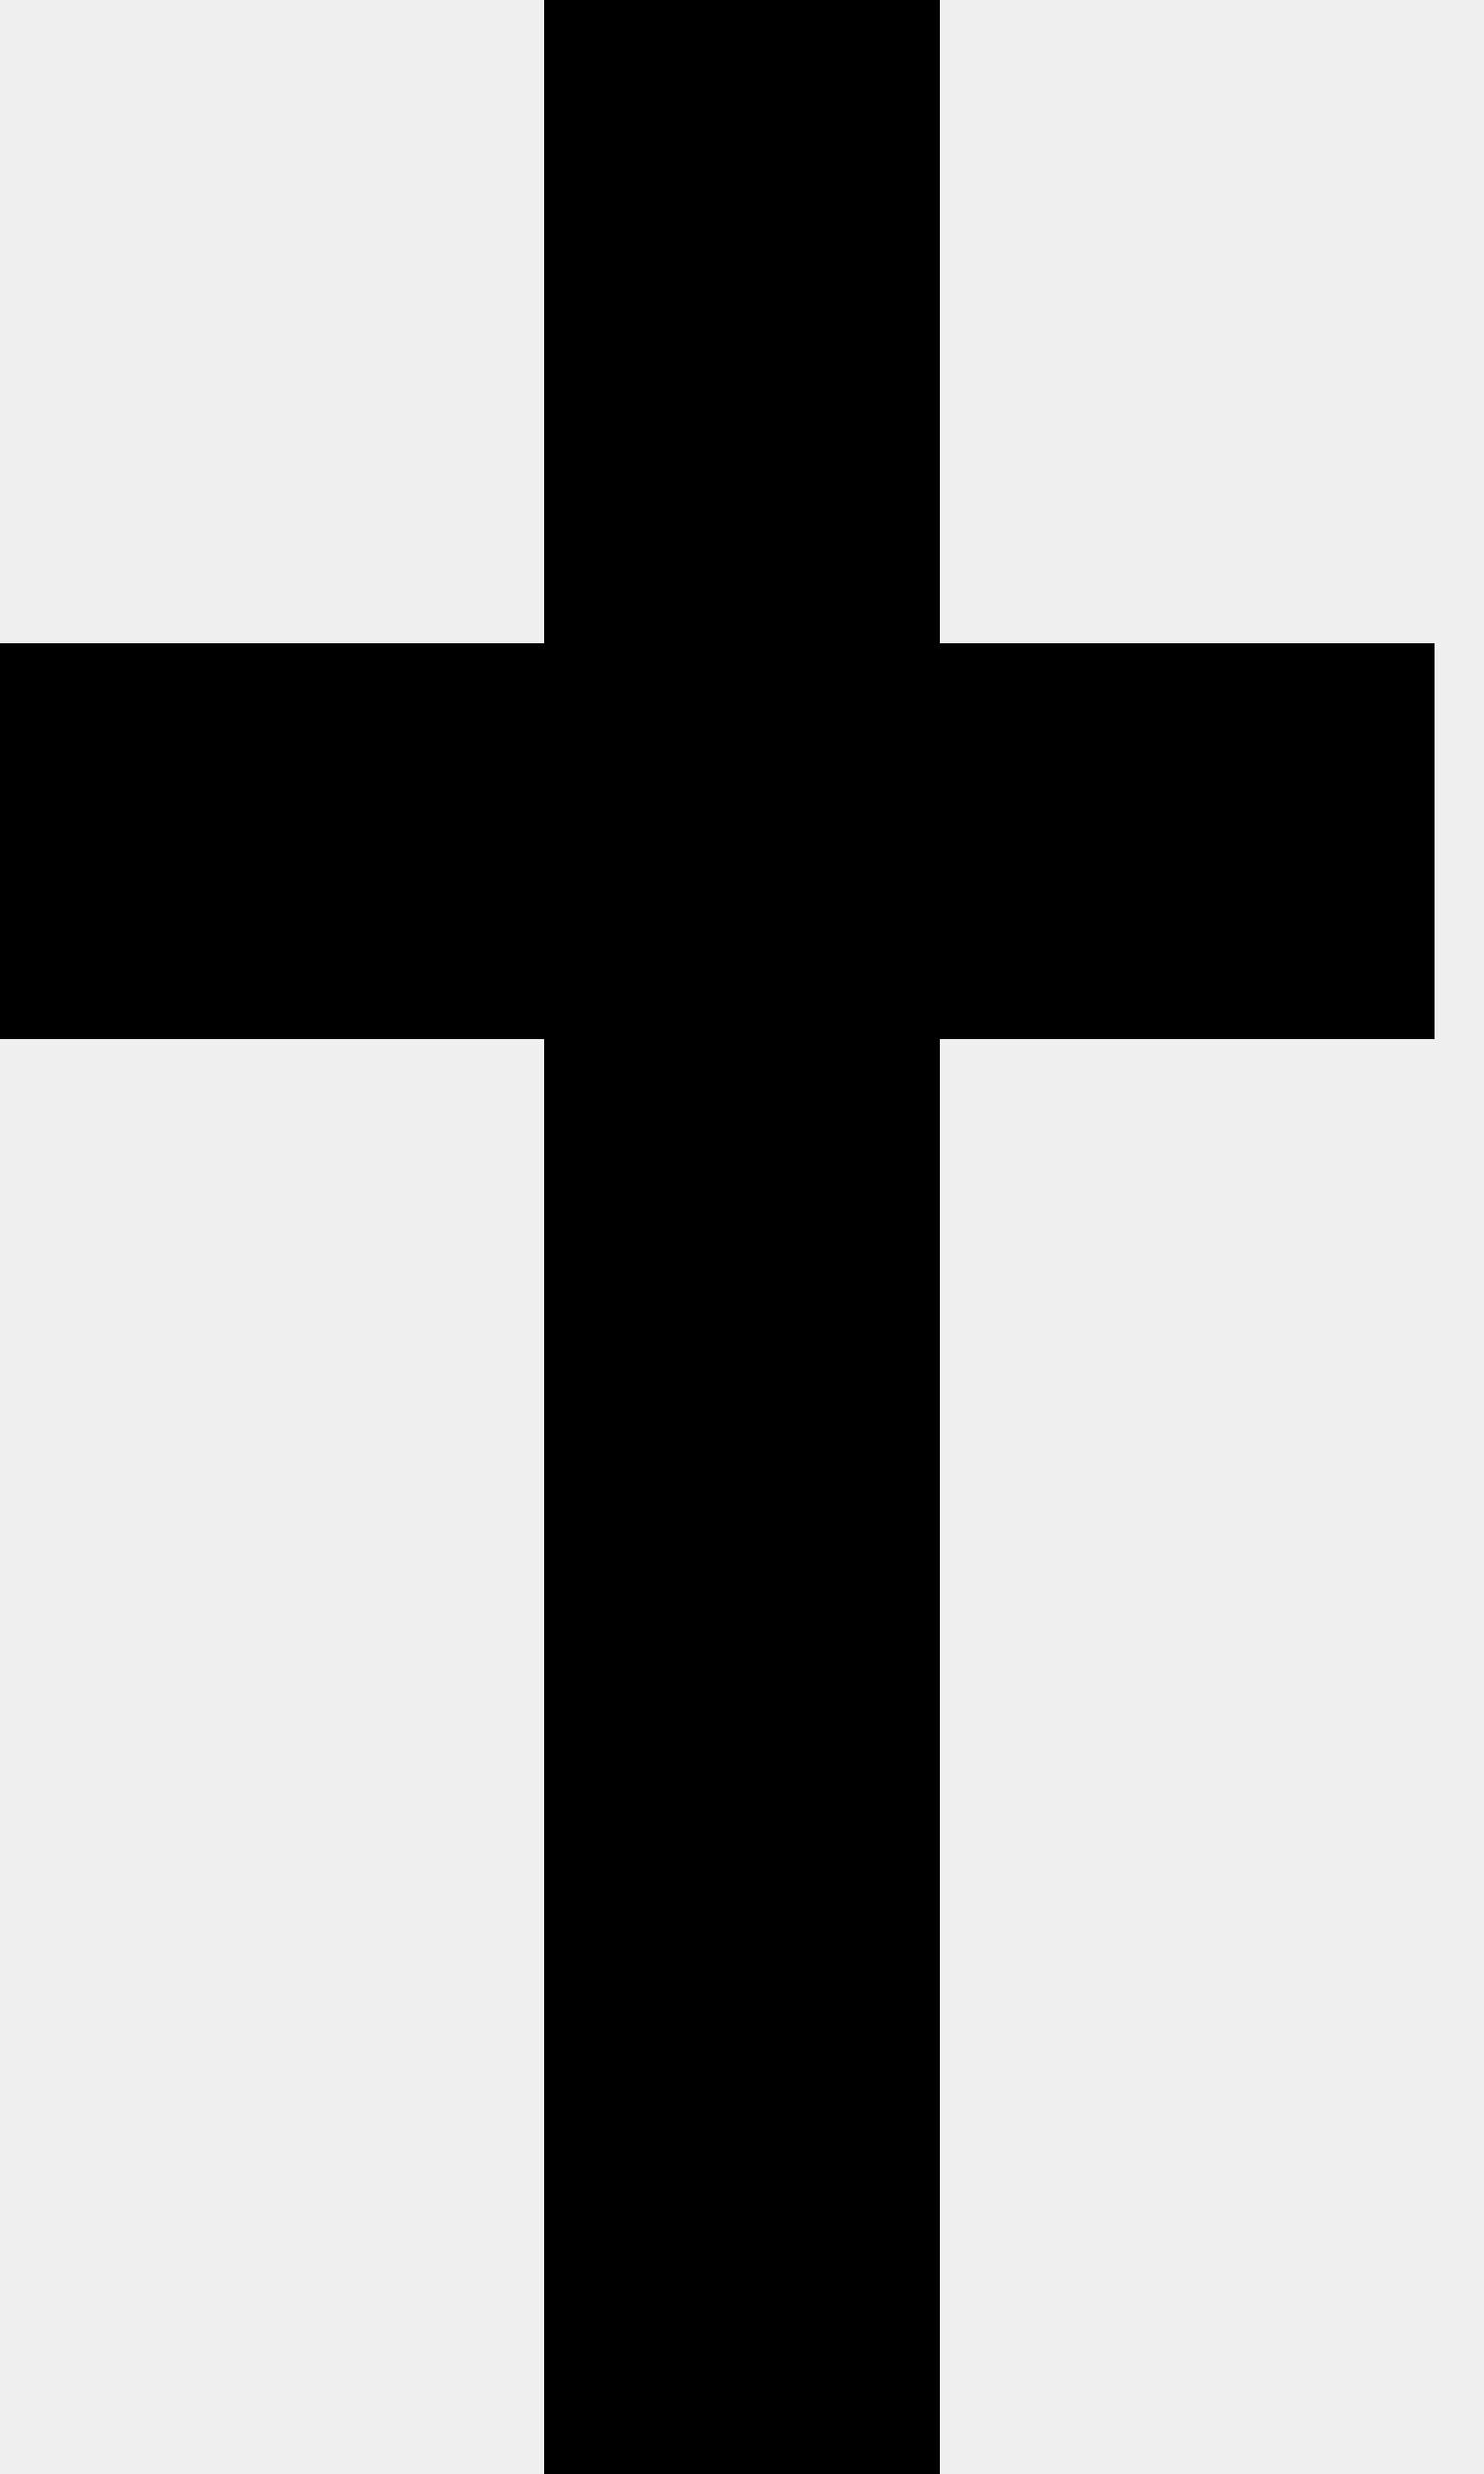
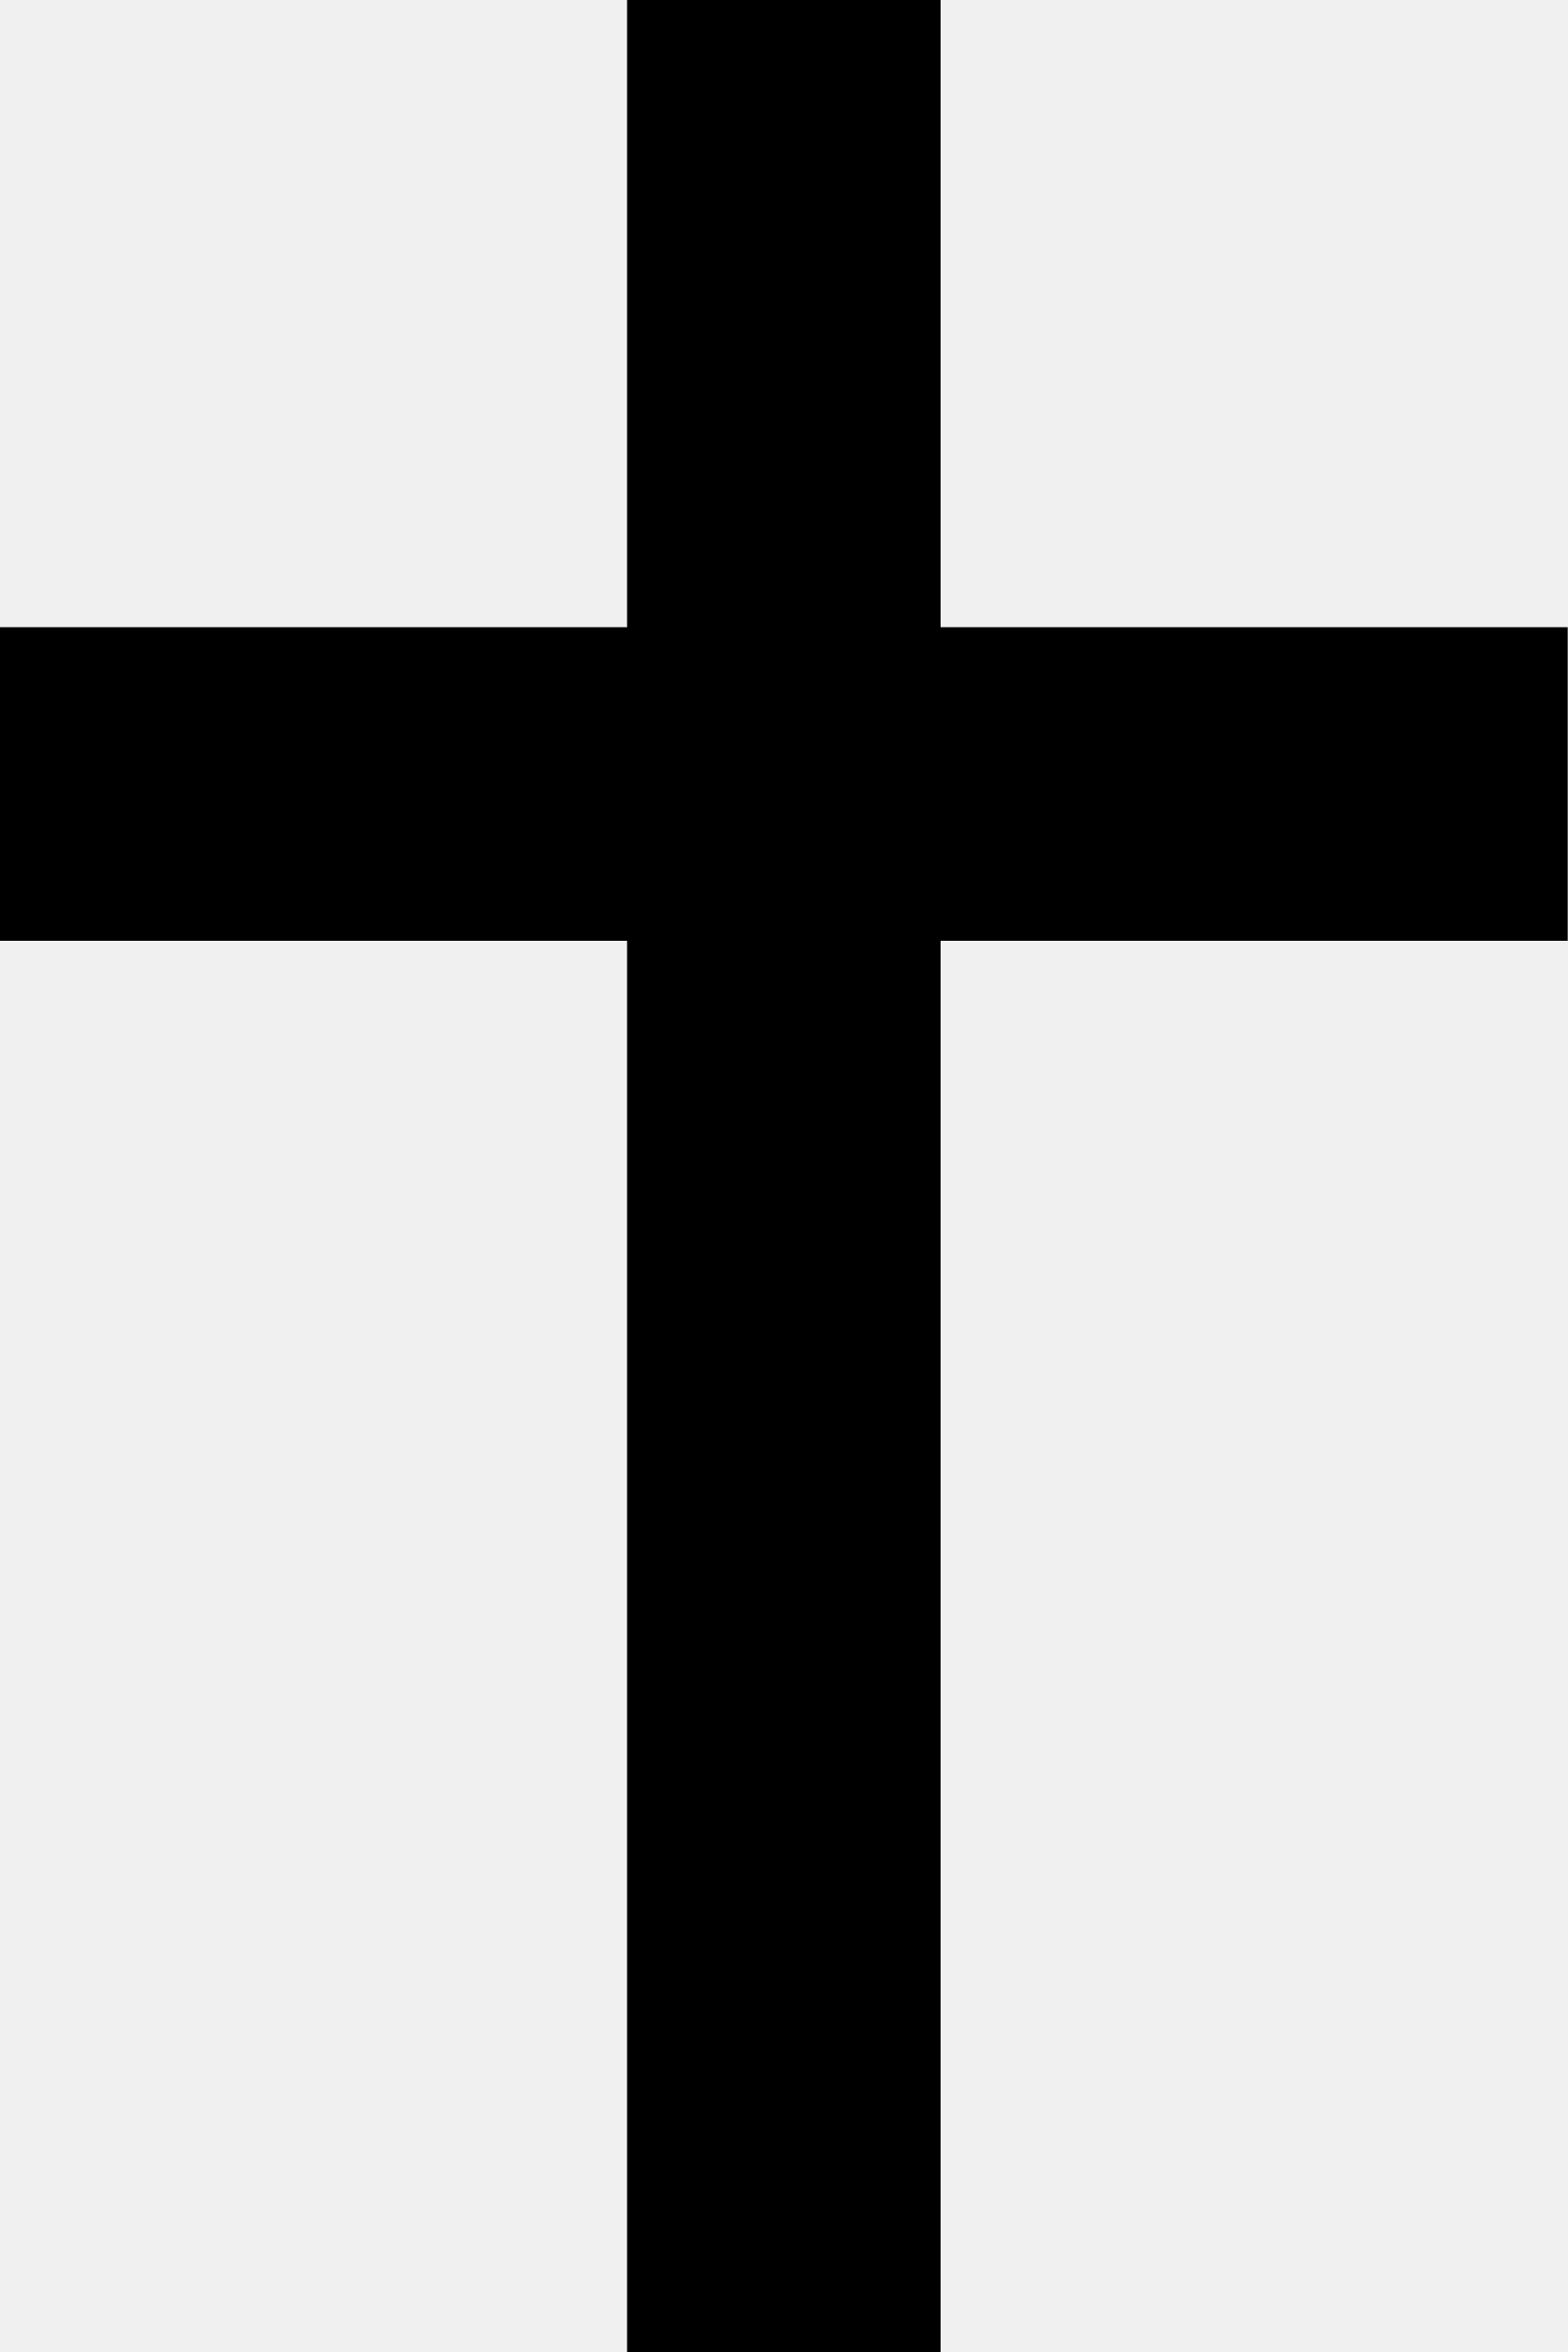
- <svg xmlns="http://www.w3.org/2000/svg" height="25px" width="15px" version="1.1" id="cross" viewBox="0 0 15 25" xml:space="preserve">
-   <g stroke="#000000">
-     <rect x="6" y="0" width="3" height="25" />
-     <rect x="0" y="7" width="14" height="3" />
+ <svg xmlns="http://www.w3.org/2000/svg" height="30px" width="20px" version="1.1" id="cross" viewBox="0 0 20 30" xml:space="preserve">
+   <style>
+ 	.rectangle {
+ 		fill: black;
+ 	}
+ 
+ 	@media (prefers-color-scheme: dark) {
+ 		.rectangle {
+ 			fill: white;
+ 		}
+ 	}
+ 	</style>
+   <g>
+     <rect x="8" y="0" width="4" height="30" class="rectangle" />
+     <rect x="0" y="8" width="20" height="4" class="rectangle" />
  </g>
</svg>
